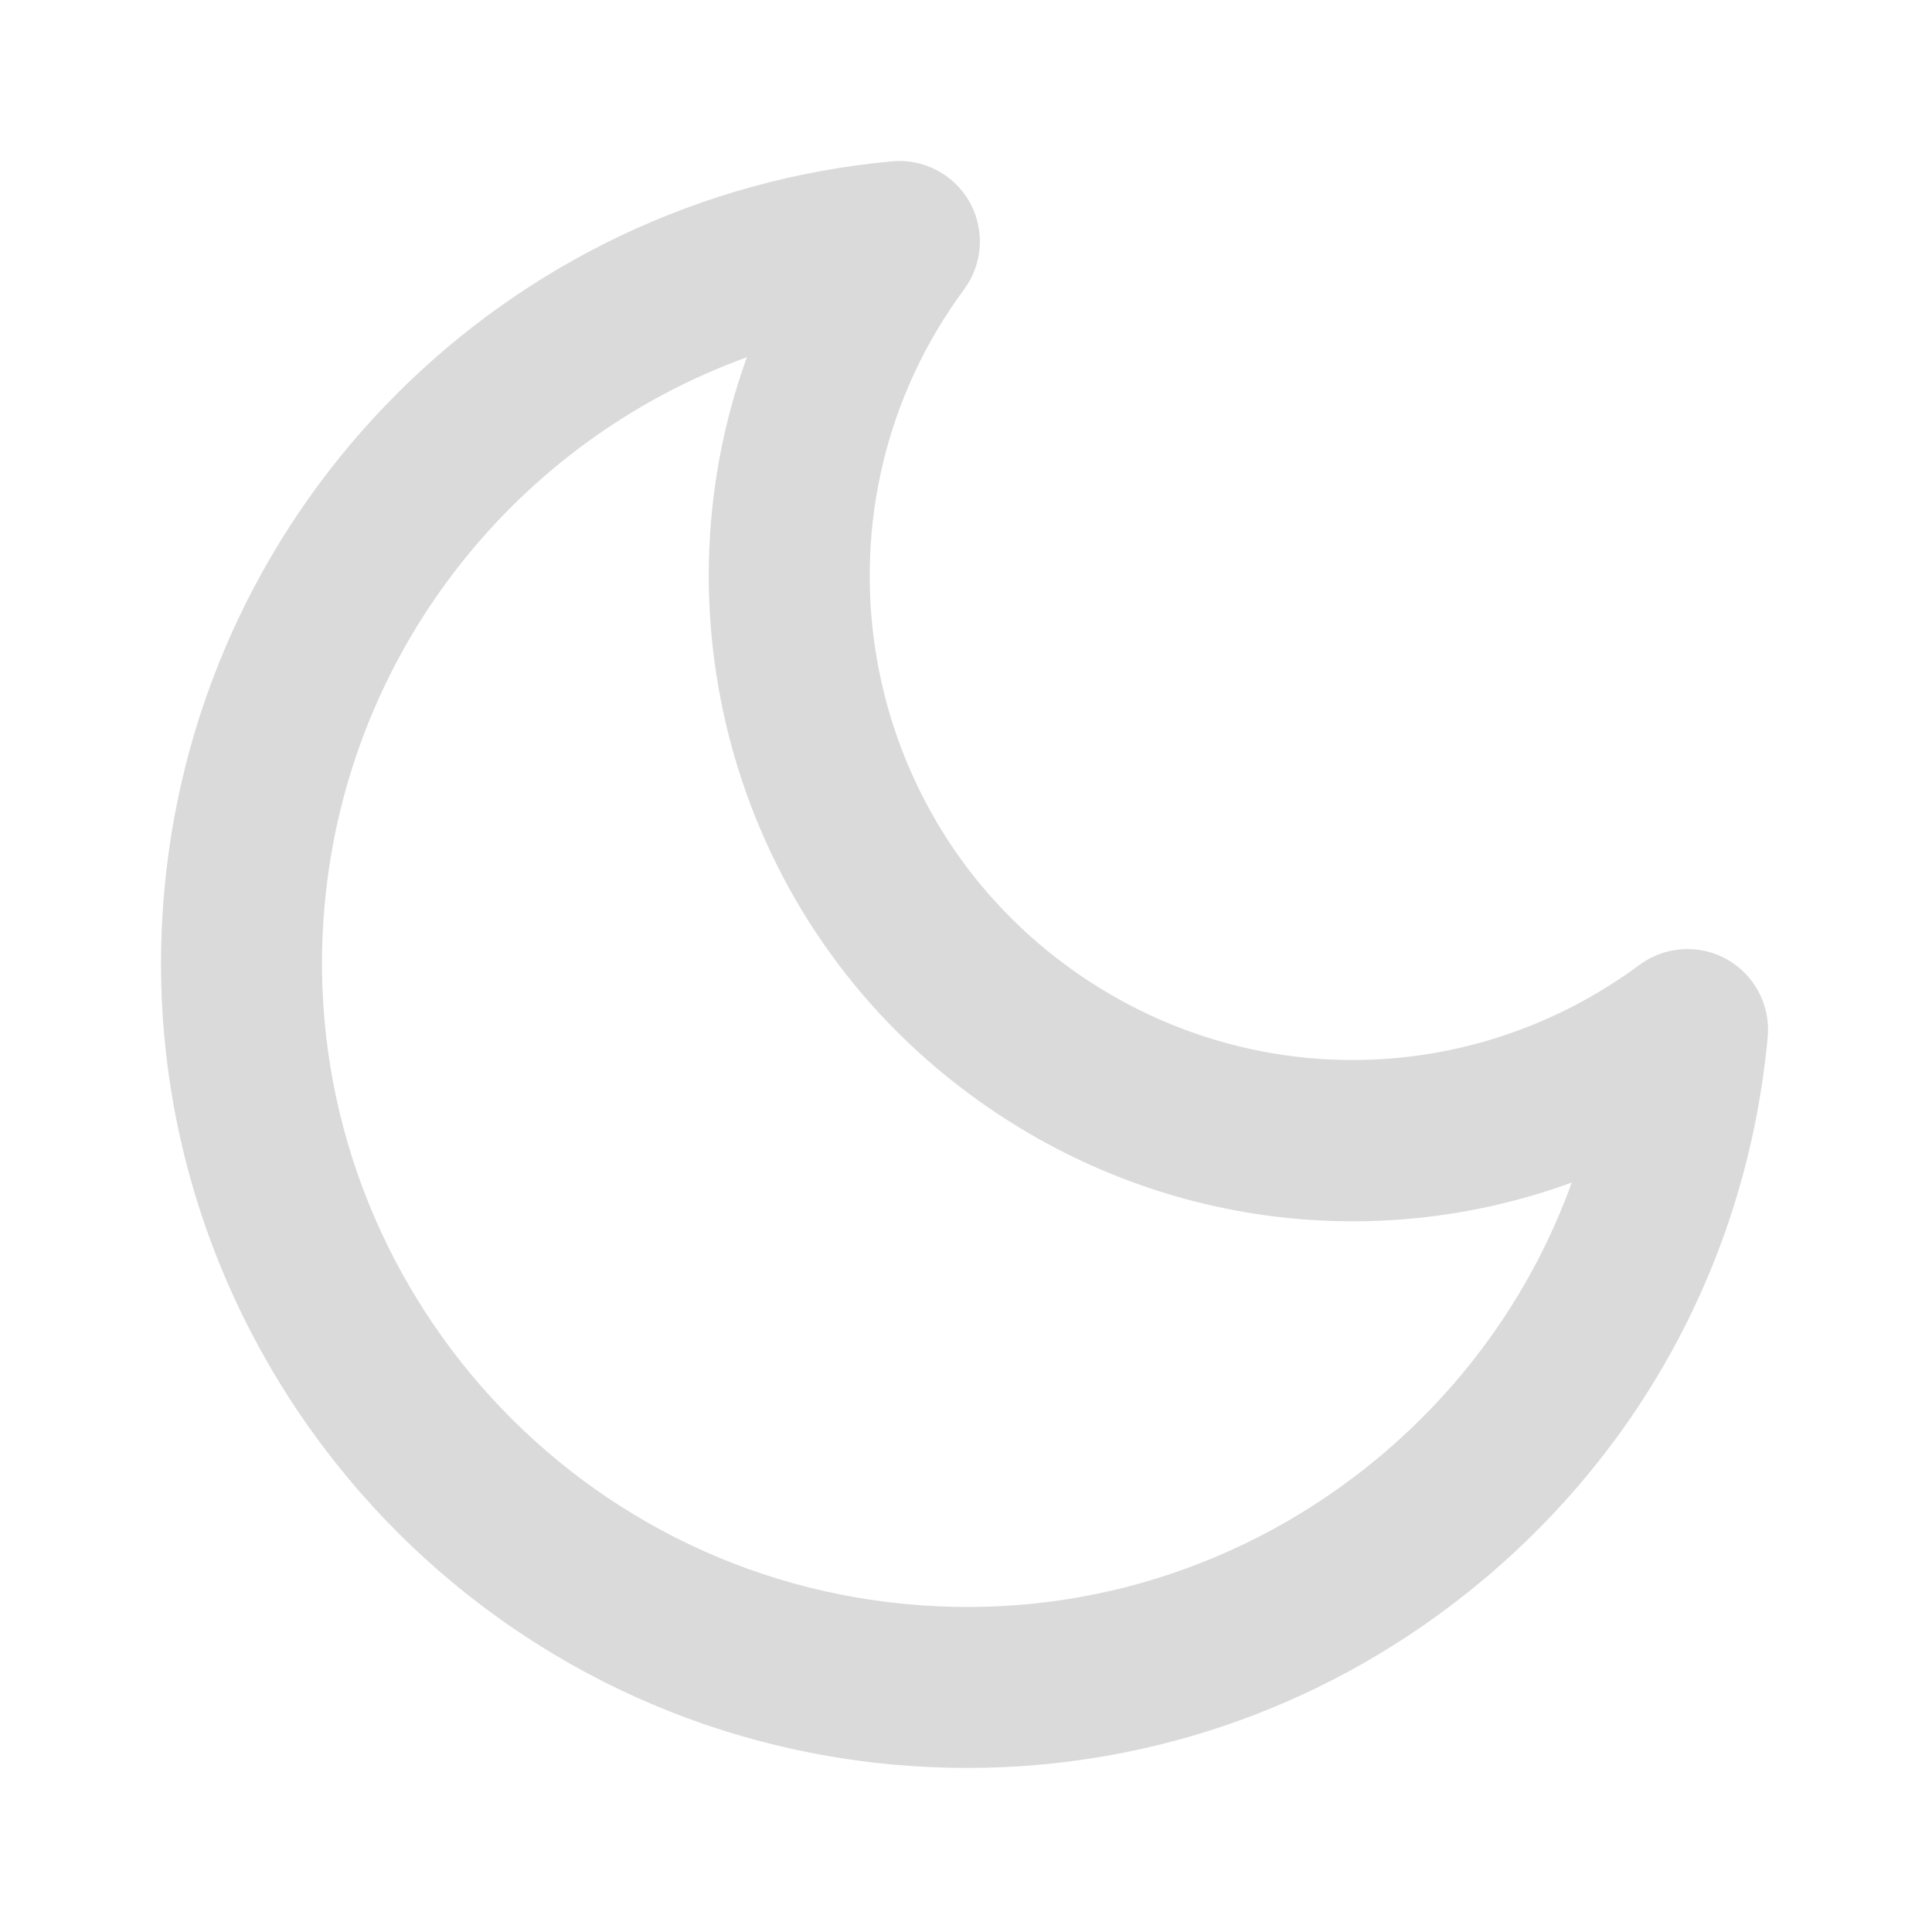
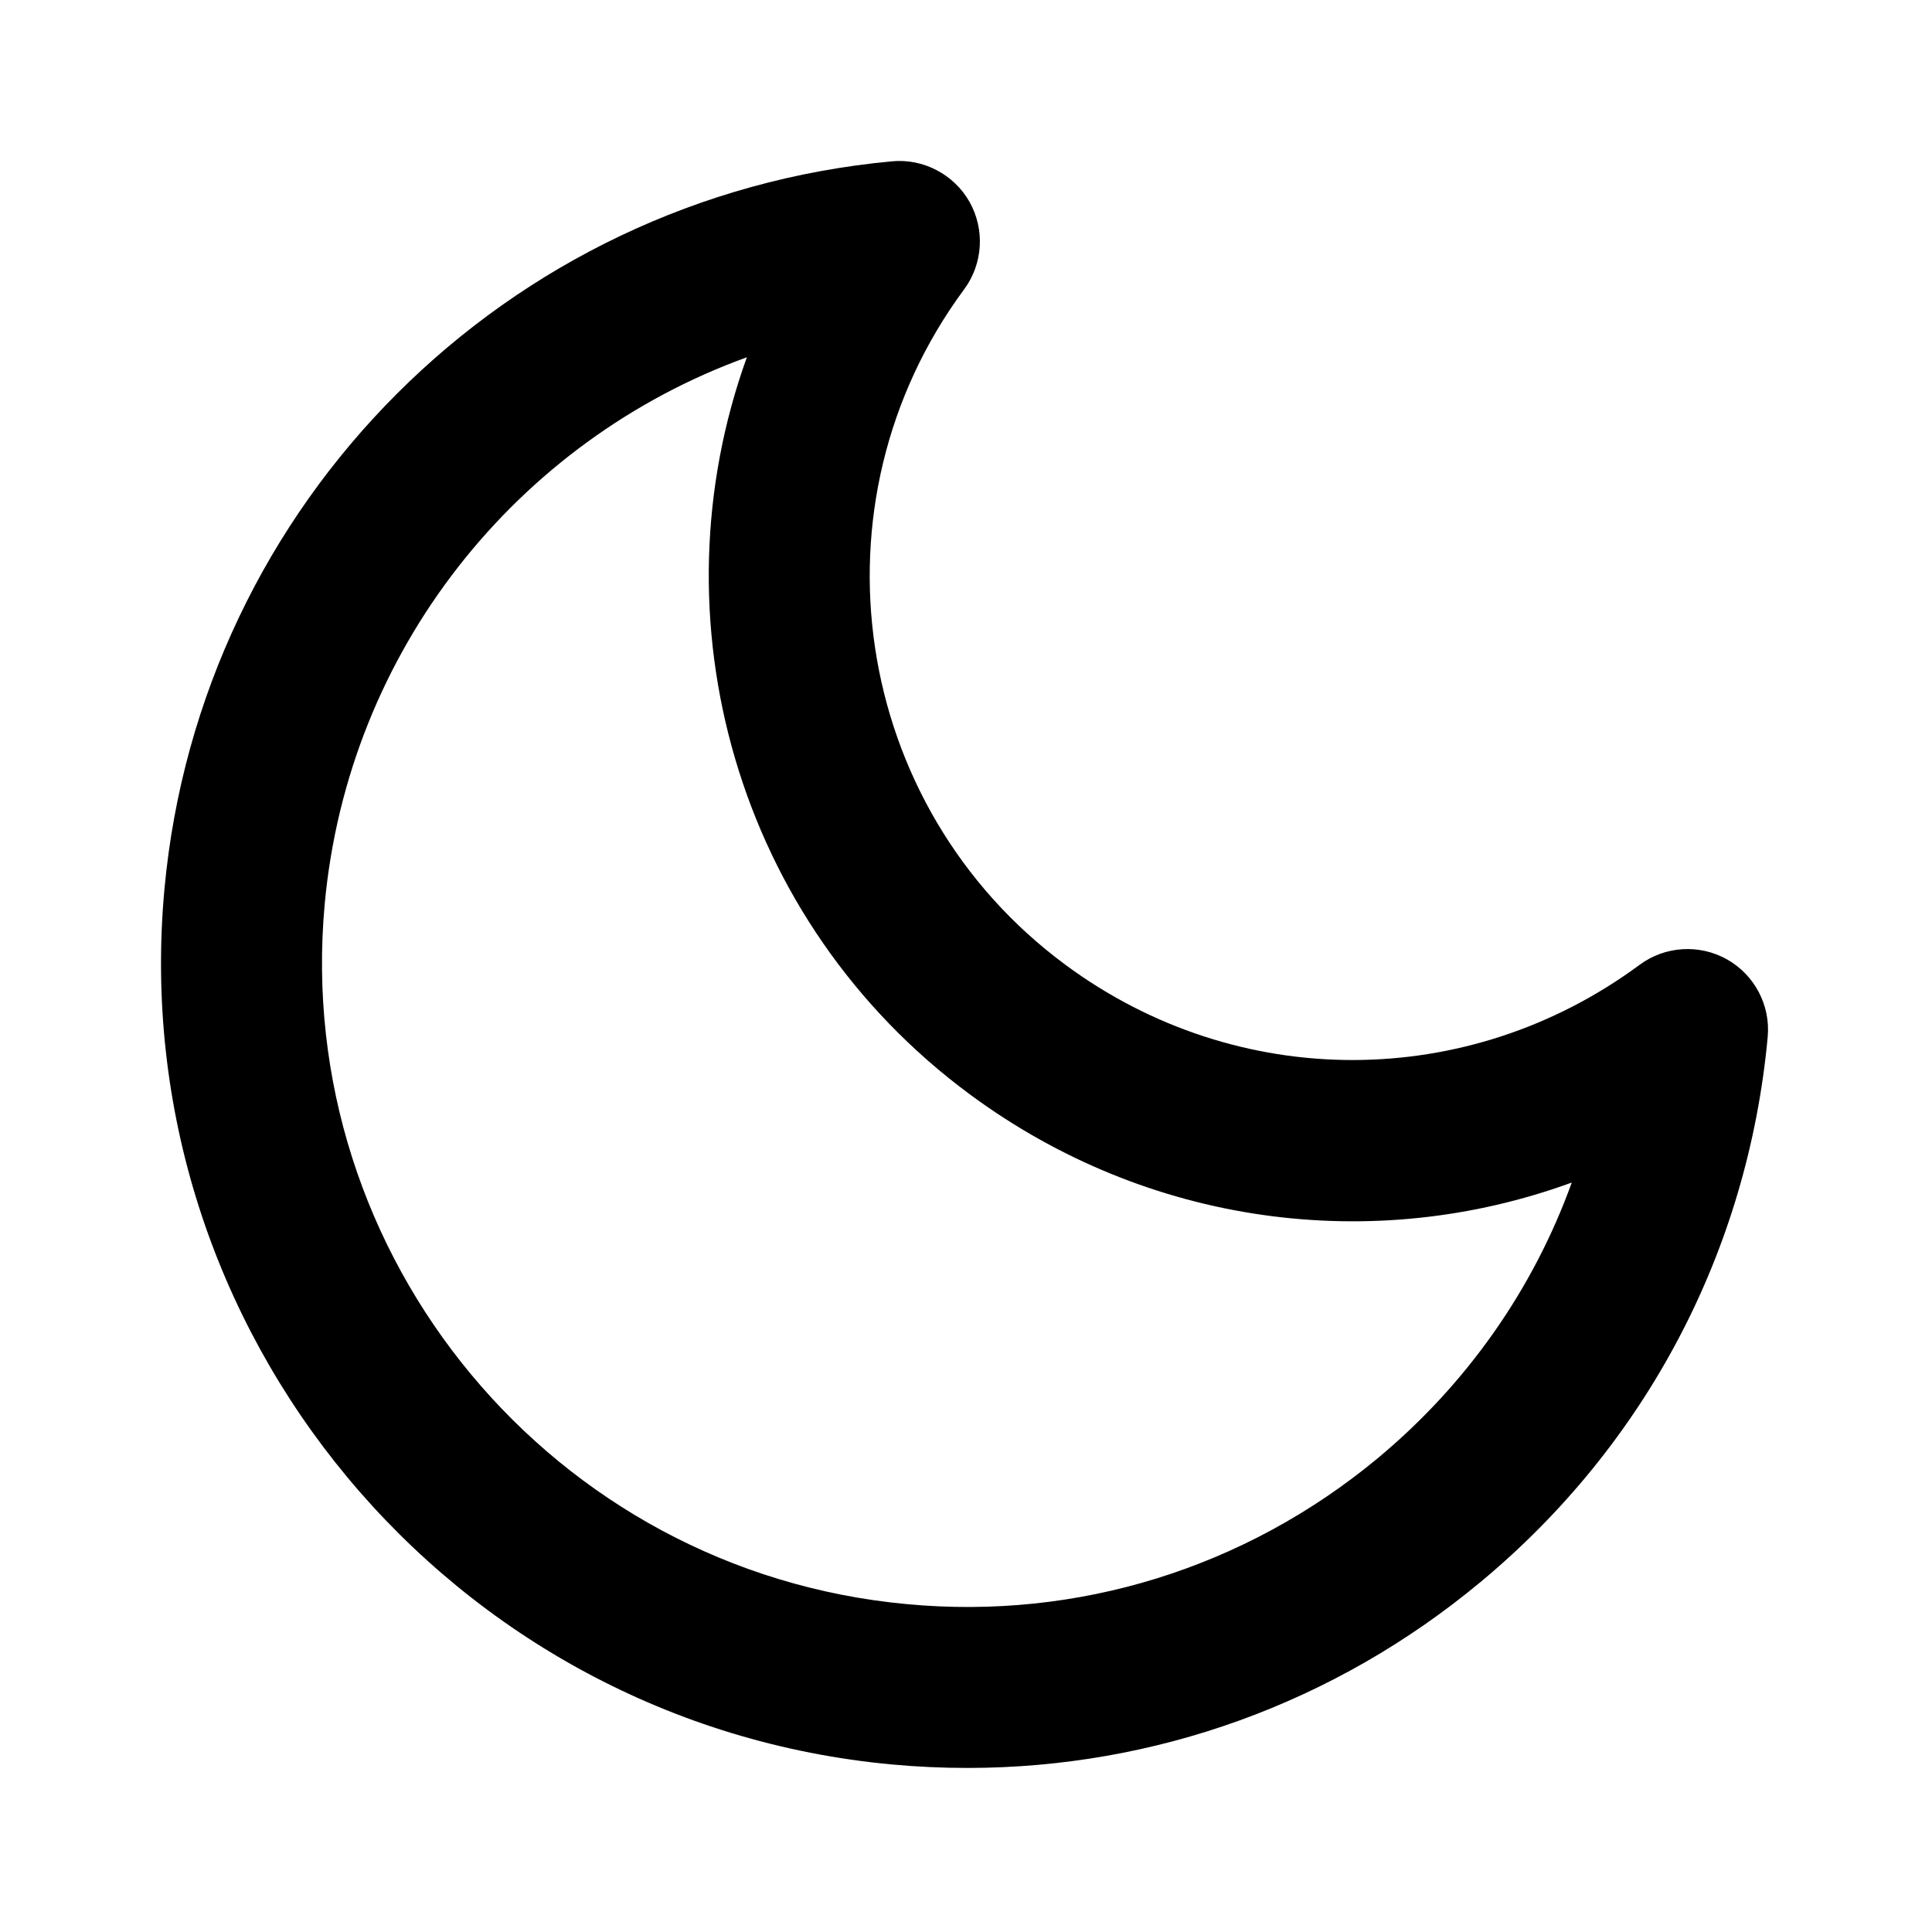
- <svg xmlns="http://www.w3.org/2000/svg" width="24" height="24" viewBox="0 0 24 24" fill="none">
-   <path fill-rule="evenodd" clip-rule="evenodd" d="M9.278 4.438C6.42 5.472 4.325 8.082 4.034 11.226C3.629 15.618 6.872 19.521 11.265 19.927C13.387 20.127 15.468 19.48 17.113 18.116C18.224 17.192 19.048 16.012 19.525 14.69C17.056 15.592 14.256 15.227 12.047 13.594C9.137 11.444 8.107 7.679 9.278 4.438ZM12.018 21.962C11.707 21.962 11.394 21.948 11.081 21.919C5.59 21.411 1.536 16.532 2.043 11.042C2.486 6.248 6.287 2.447 11.081 2.004C11.468 1.967 11.85 2.165 12.044 2.508C12.237 2.852 12.211 3.277 11.977 3.594C10.01 6.254 10.575 10.019 13.235 11.985C15.369 13.563 18.236 13.562 20.368 11.985C20.685 11.751 21.11 11.725 21.454 11.918C21.797 12.112 21.995 12.489 21.959 12.881C21.713 15.542 20.446 17.946 18.391 19.653C16.579 21.159 14.344 21.962 12.018 21.962Z" fill="#DADADA" />
+ <svg xmlns="http://www.w3.org/2000/svg" width="24" height="24" viewBox="0 0 24 24" fill="current">
+   <path fill-rule="evenodd" clip-rule="evenodd" d="M9.278 4.438C6.42 5.472 4.325 8.082 4.034 11.226C3.629 15.618 6.872 19.521 11.265 19.927C13.387 20.127 15.468 19.48 17.113 18.116C18.224 17.192 19.048 16.012 19.525 14.69C17.056 15.592 14.256 15.227 12.047 13.594C9.137 11.444 8.107 7.679 9.278 4.438ZM12.018 21.962C11.707 21.962 11.394 21.948 11.081 21.919C5.59 21.411 1.536 16.532 2.043 11.042C2.486 6.248 6.287 2.447 11.081 2.004C11.468 1.967 11.85 2.165 12.044 2.508C12.237 2.852 12.211 3.277 11.977 3.594C10.01 6.254 10.575 10.019 13.235 11.985C15.369 13.563 18.236 13.562 20.368 11.985C20.685 11.751 21.11 11.725 21.454 11.918C21.797 12.112 21.995 12.489 21.959 12.881C21.713 15.542 20.446 17.946 18.391 19.653C16.579 21.159 14.344 21.962 12.018 21.962Z" fill="current" />
</svg>
